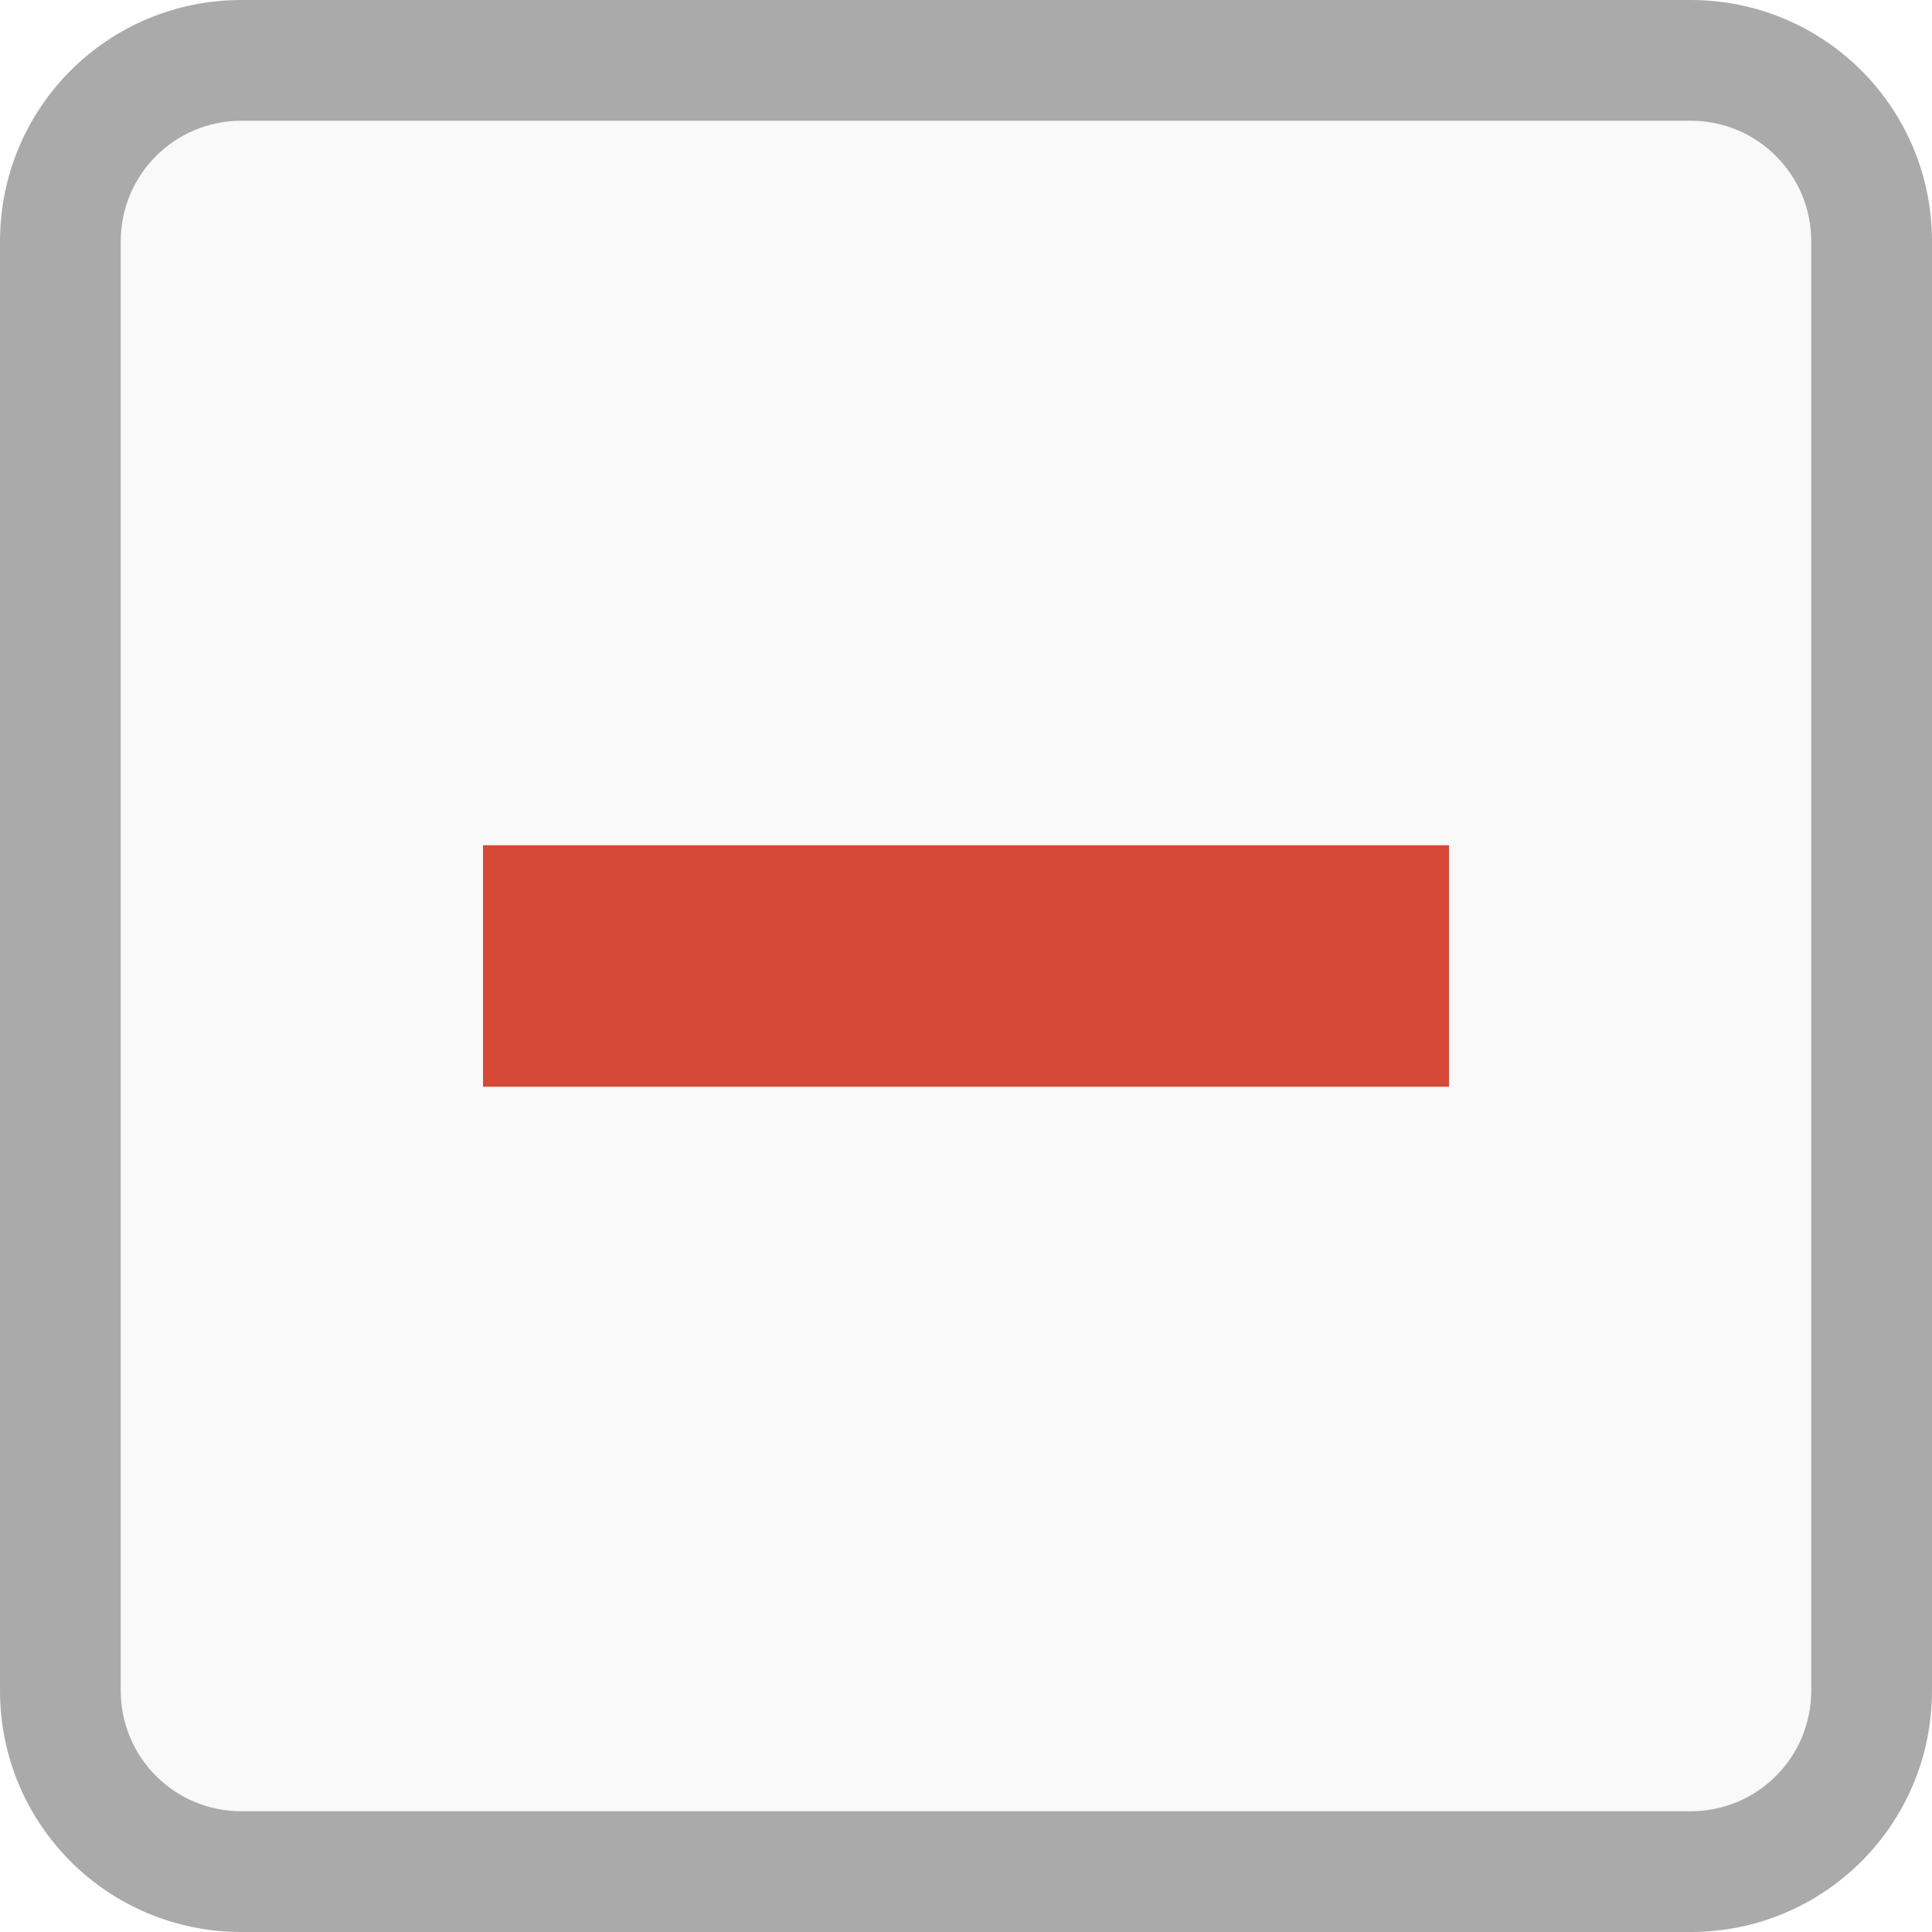
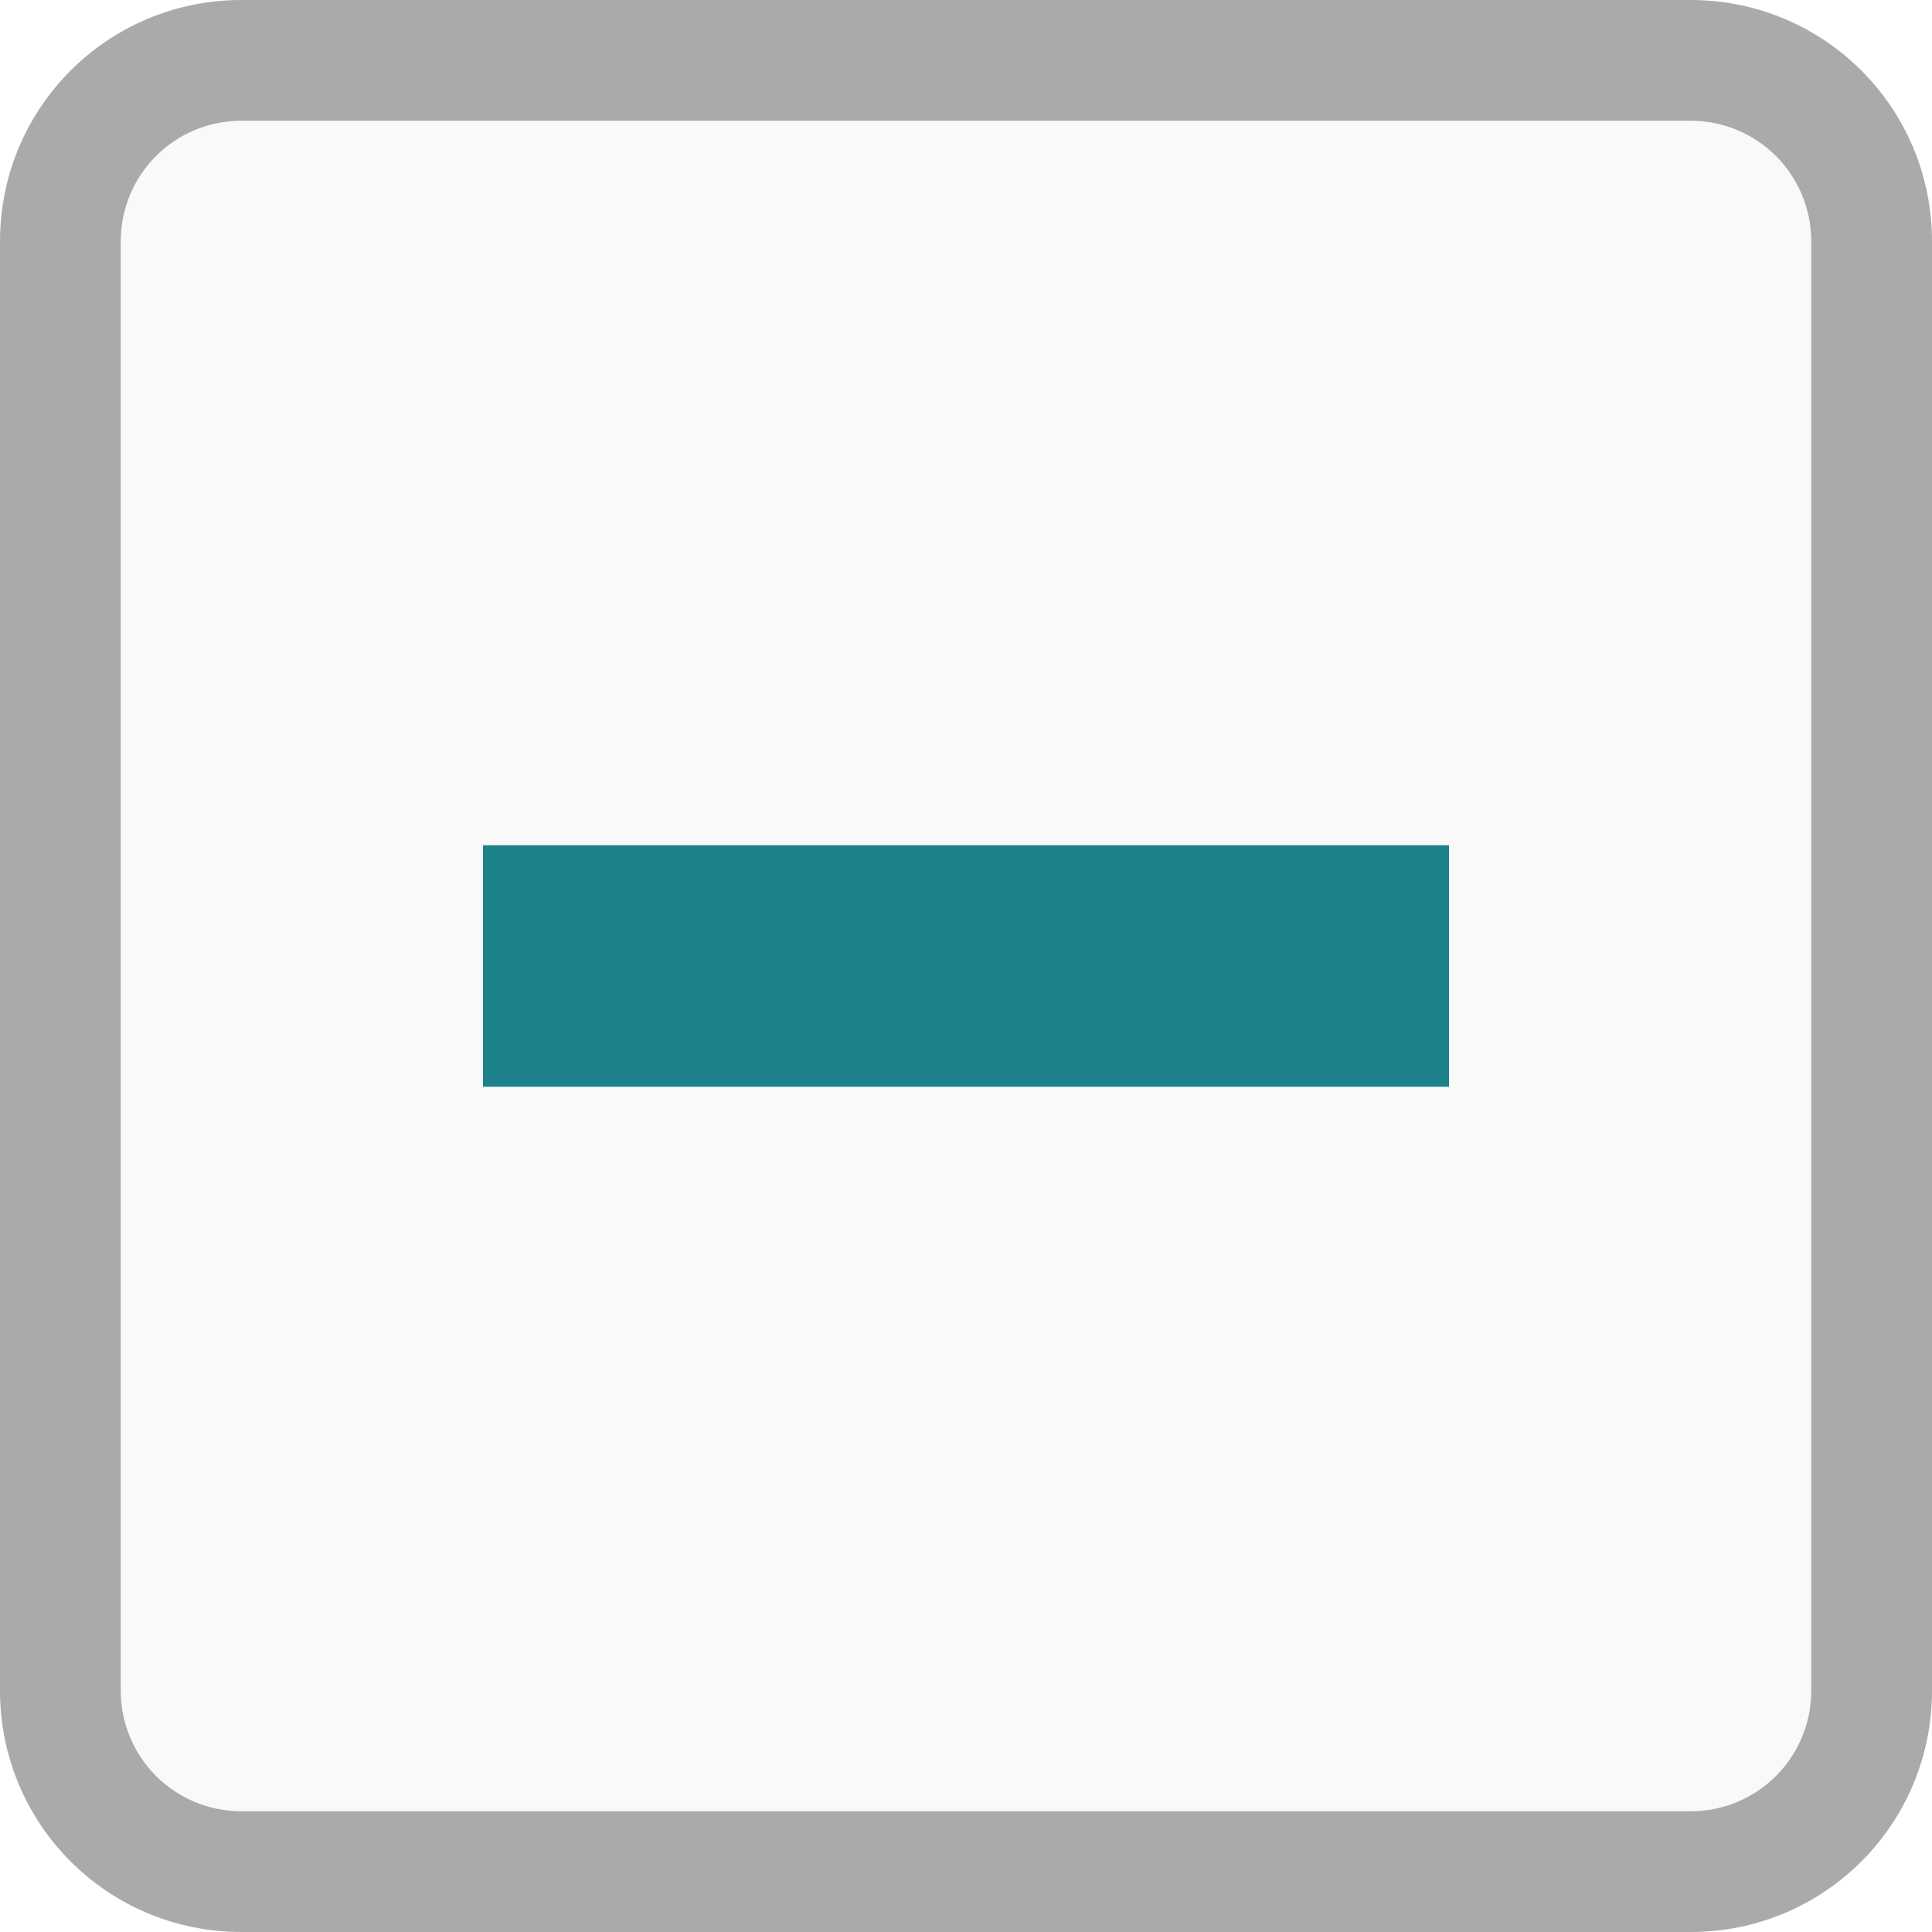
<svg xmlns="http://www.w3.org/2000/svg" viewBox="0 0 16 16">
  <g transform="translate(0 -1036.362)">
    <rect width="14" x="1" y="1" rx="1" height="14" style="fill:#f9f9f9" transform="translate(0 1036.362)" />
    <path style="fill:#aaa" d="M 2 0 C 0.892 0 3.2526065e-18 0.892 0 2 L 0 14 C 0 15.108 0.892 16 2 16 L 14 16 C 15.108 16 16 15.108 16 14 L 16 2 C 16 0.892 15.108 3.2526065e-18 14 0 L 2 0 z M 2 1 L 14 1 C 14.554 1 15 1.446 15 2 L 15 14 C 15 14.554 14.554 15 14 15 L 2 15 C 1.446 15 1 14.554 1 14 L 1 2 C 1 1.446 1.446 1 2 1 z " transform="translate(0 1036.362)" />
-     <rect width="8" x="4" y="1043.362" height="2" style="fill:#d64937" />
+     <rect width="8" x="4" y="1043.362" height="2" style="fill:#1e828c" />
  </g>
</svg>
